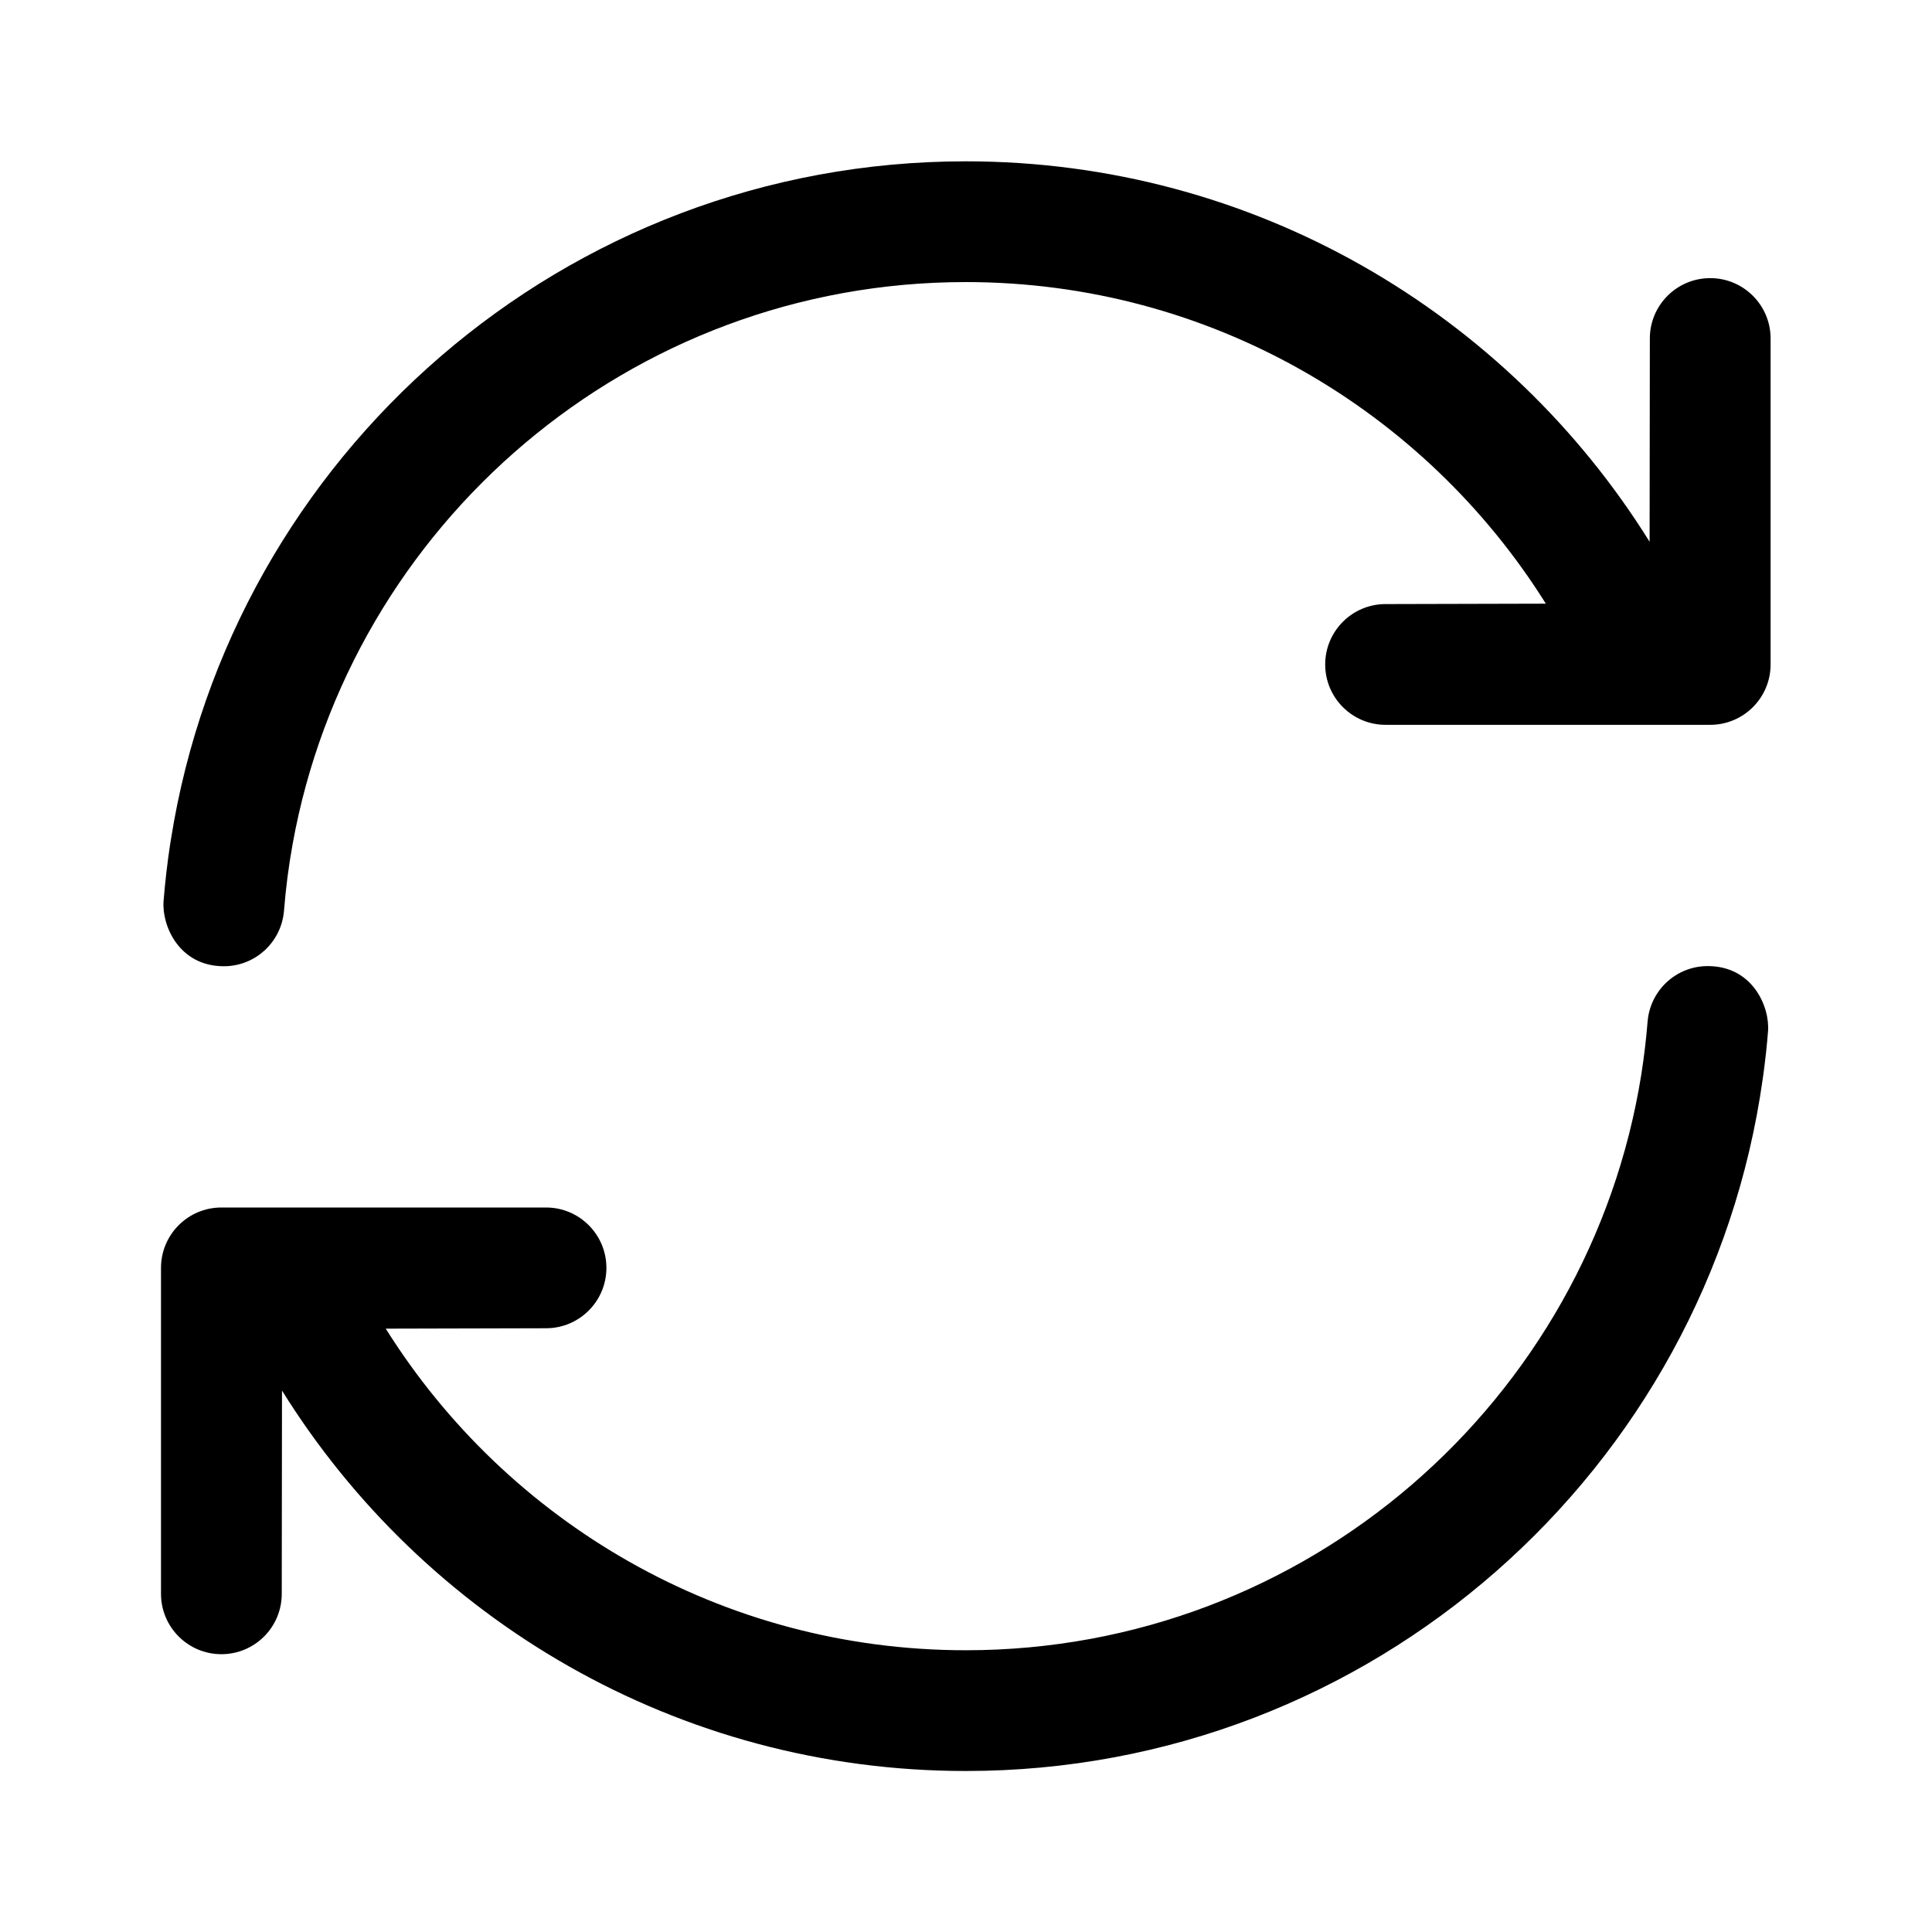
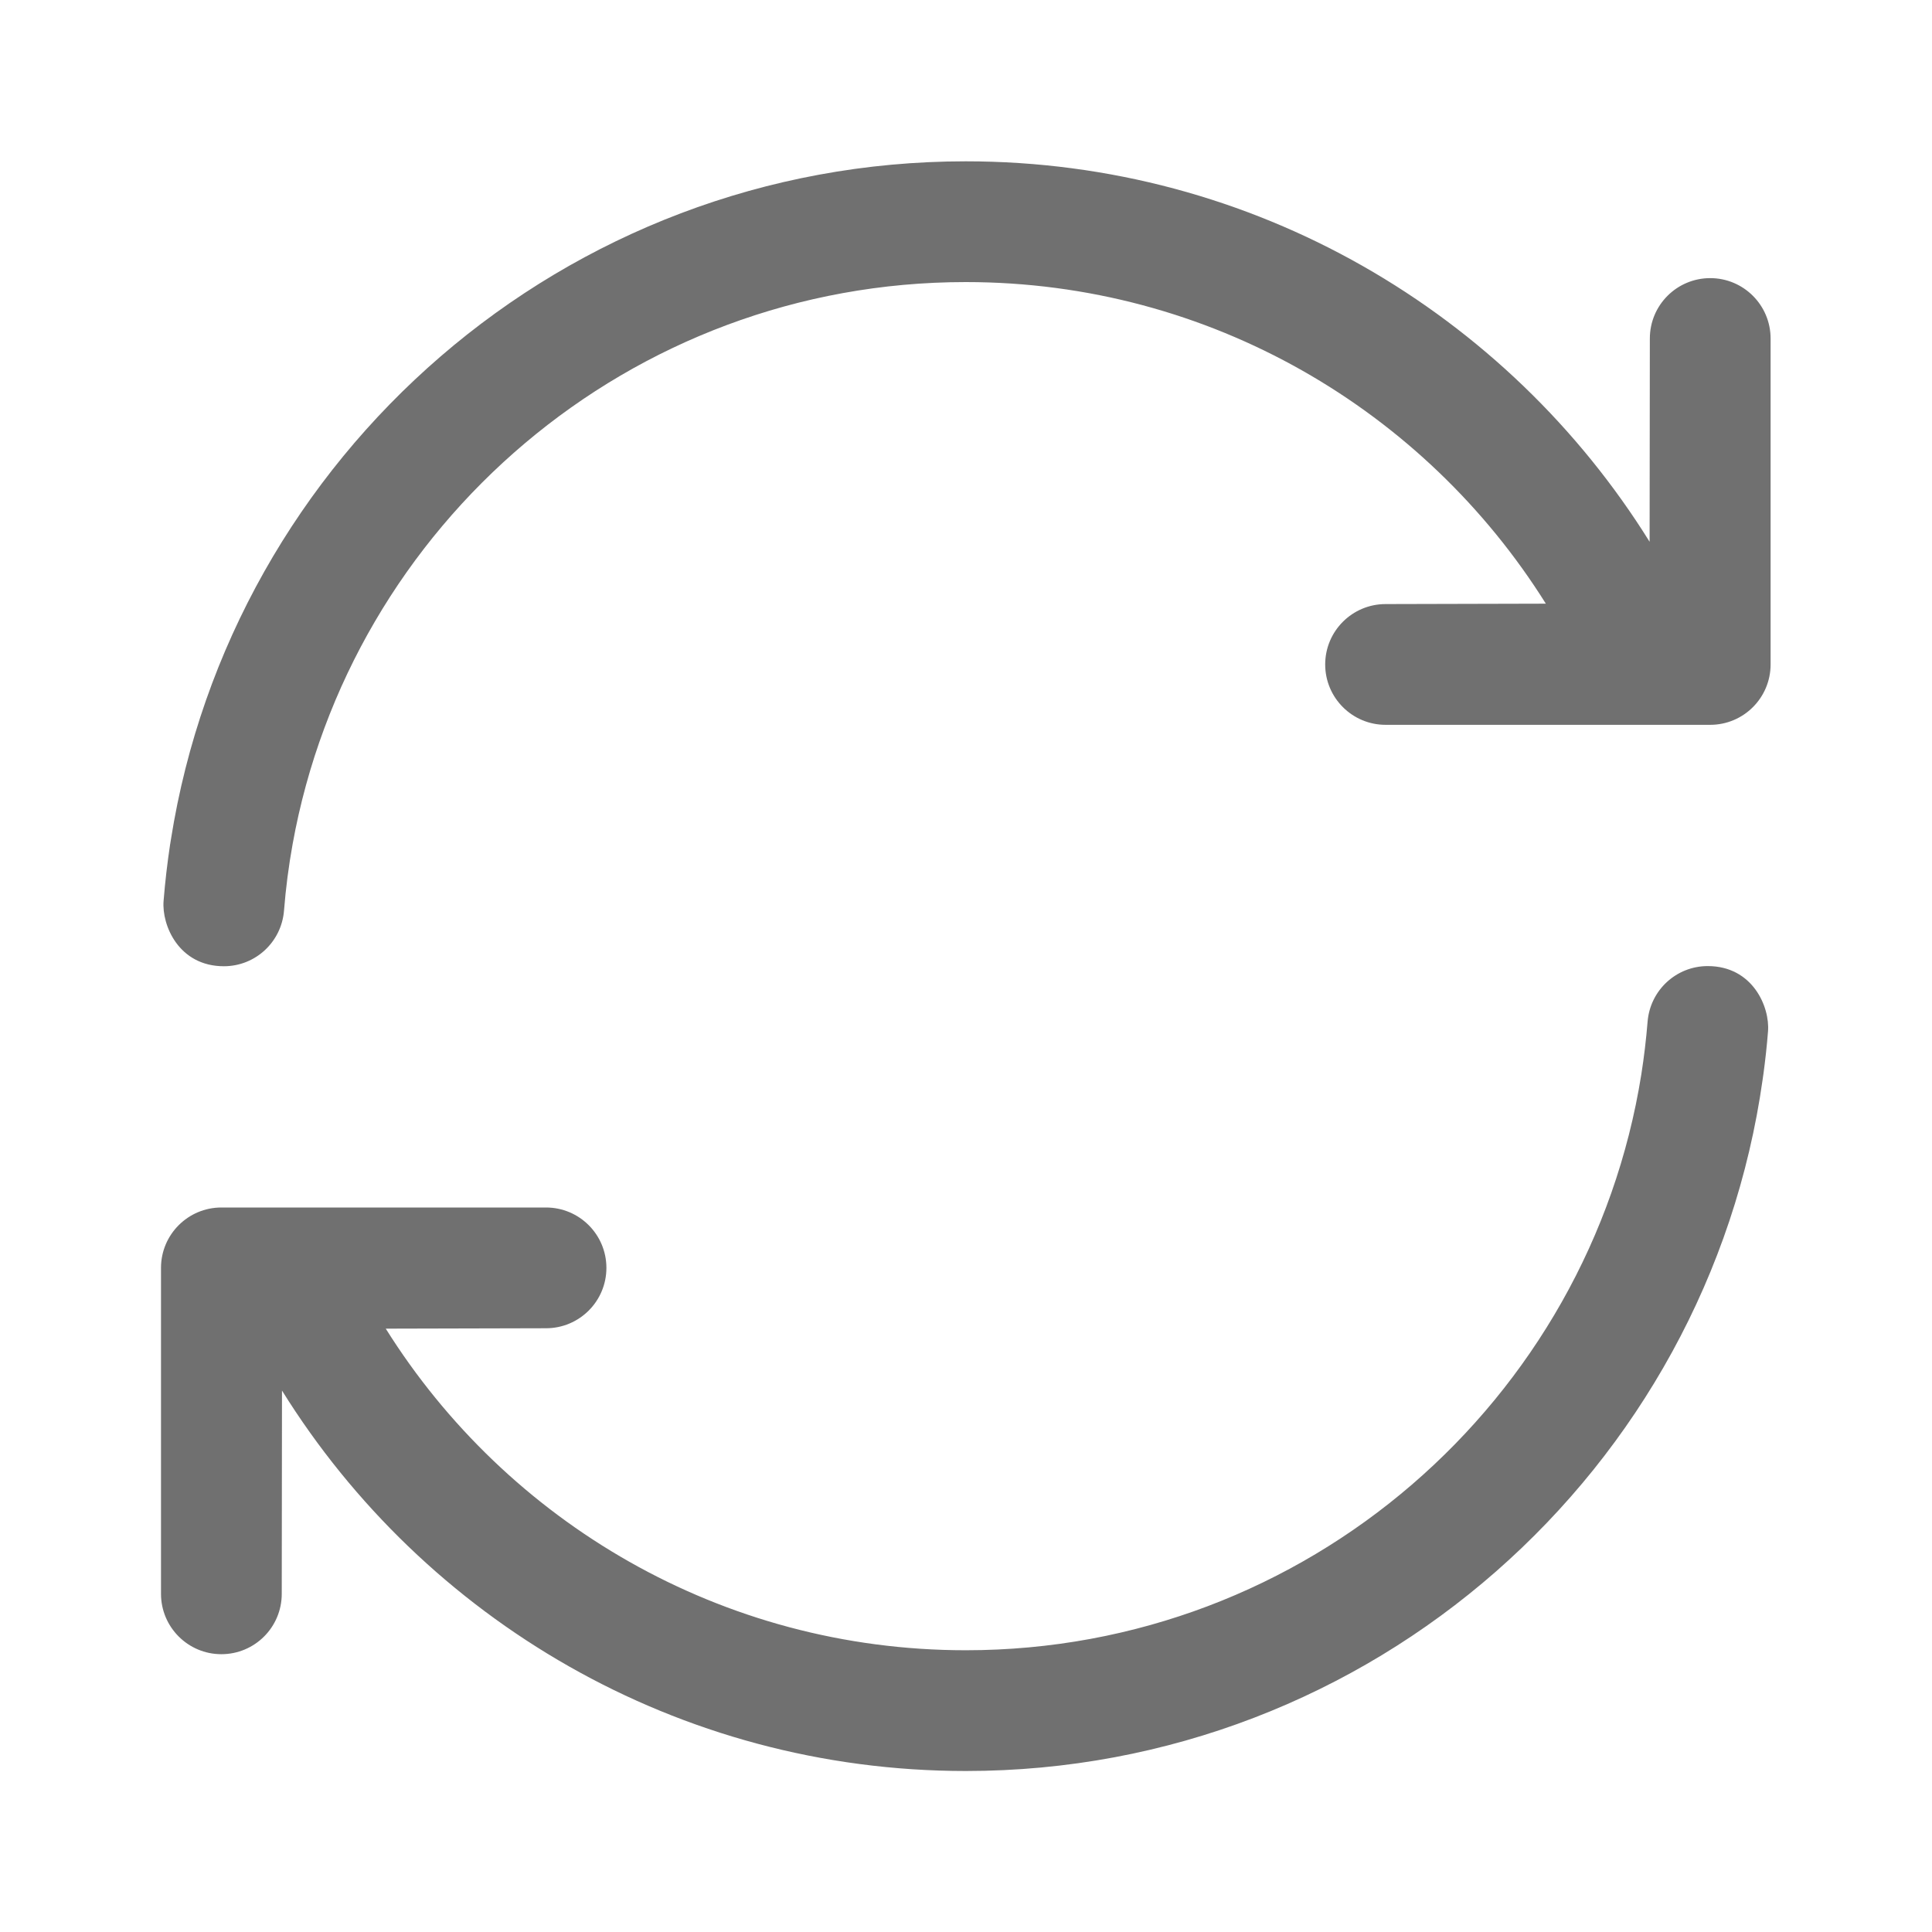
- <svg xmlns="http://www.w3.org/2000/svg" clip-rule="evenodd" fill-rule="evenodd" stroke-linejoin="round" stroke-miterlimit="2" viewBox="0 0 24 24">
+ <svg xmlns="http://www.w3.org/2000/svg" clip-rule="evenodd" fill="#707070" fill-rule="evenodd" stroke-linejoin="round" stroke-miterlimit="2" viewBox="0 0 24 24">
  <path d="m21.897 13.404.008-.057v.002c.024-.178.044-.357.058-.537.024-.302-.189-.811-.749-.811-.391 0-.715.3-.747.69-.018.221-.044.44-.078.656-.645 4.051-4.158 7.153-8.391 7.153-3.037 0-5.704-1.597-7.206-3.995l1.991-.005c.414 0 .75-.336.75-.75s-.336-.75-.75-.75h-4.033c-.414 0-.75.336-.75.75v4.049c0 .414.336.75.75.75s.75-.335.75-.75l.003-2.525c1.765 2.836 4.911 4.726 8.495 4.726 5.042 0 9.217-3.741 9.899-8.596zm-19.774-2.974-.009.056v-.002c-.035.233-.063.469-.082.708-.024.302.189.811.749.811.391 0 .715-.3.747-.69.022-.28.058-.556.107-.827.716-3.968 4.189-6.982 8.362-6.982 3.037 0 5.704 1.597 7.206 3.995l-1.991.005c-.414 0-.75.336-.75.75s.336.75.75.75h4.033c.414 0 .75-.336.75-.75v-4.049c0-.414-.336-.75-.75-.75s-.75.335-.75.75l-.003 2.525c-1.765-2.836-4.911-4.726-8.495-4.726-4.984 0-9.12 3.654-9.874 8.426z" fill-rule="nonzero" />
</svg>
